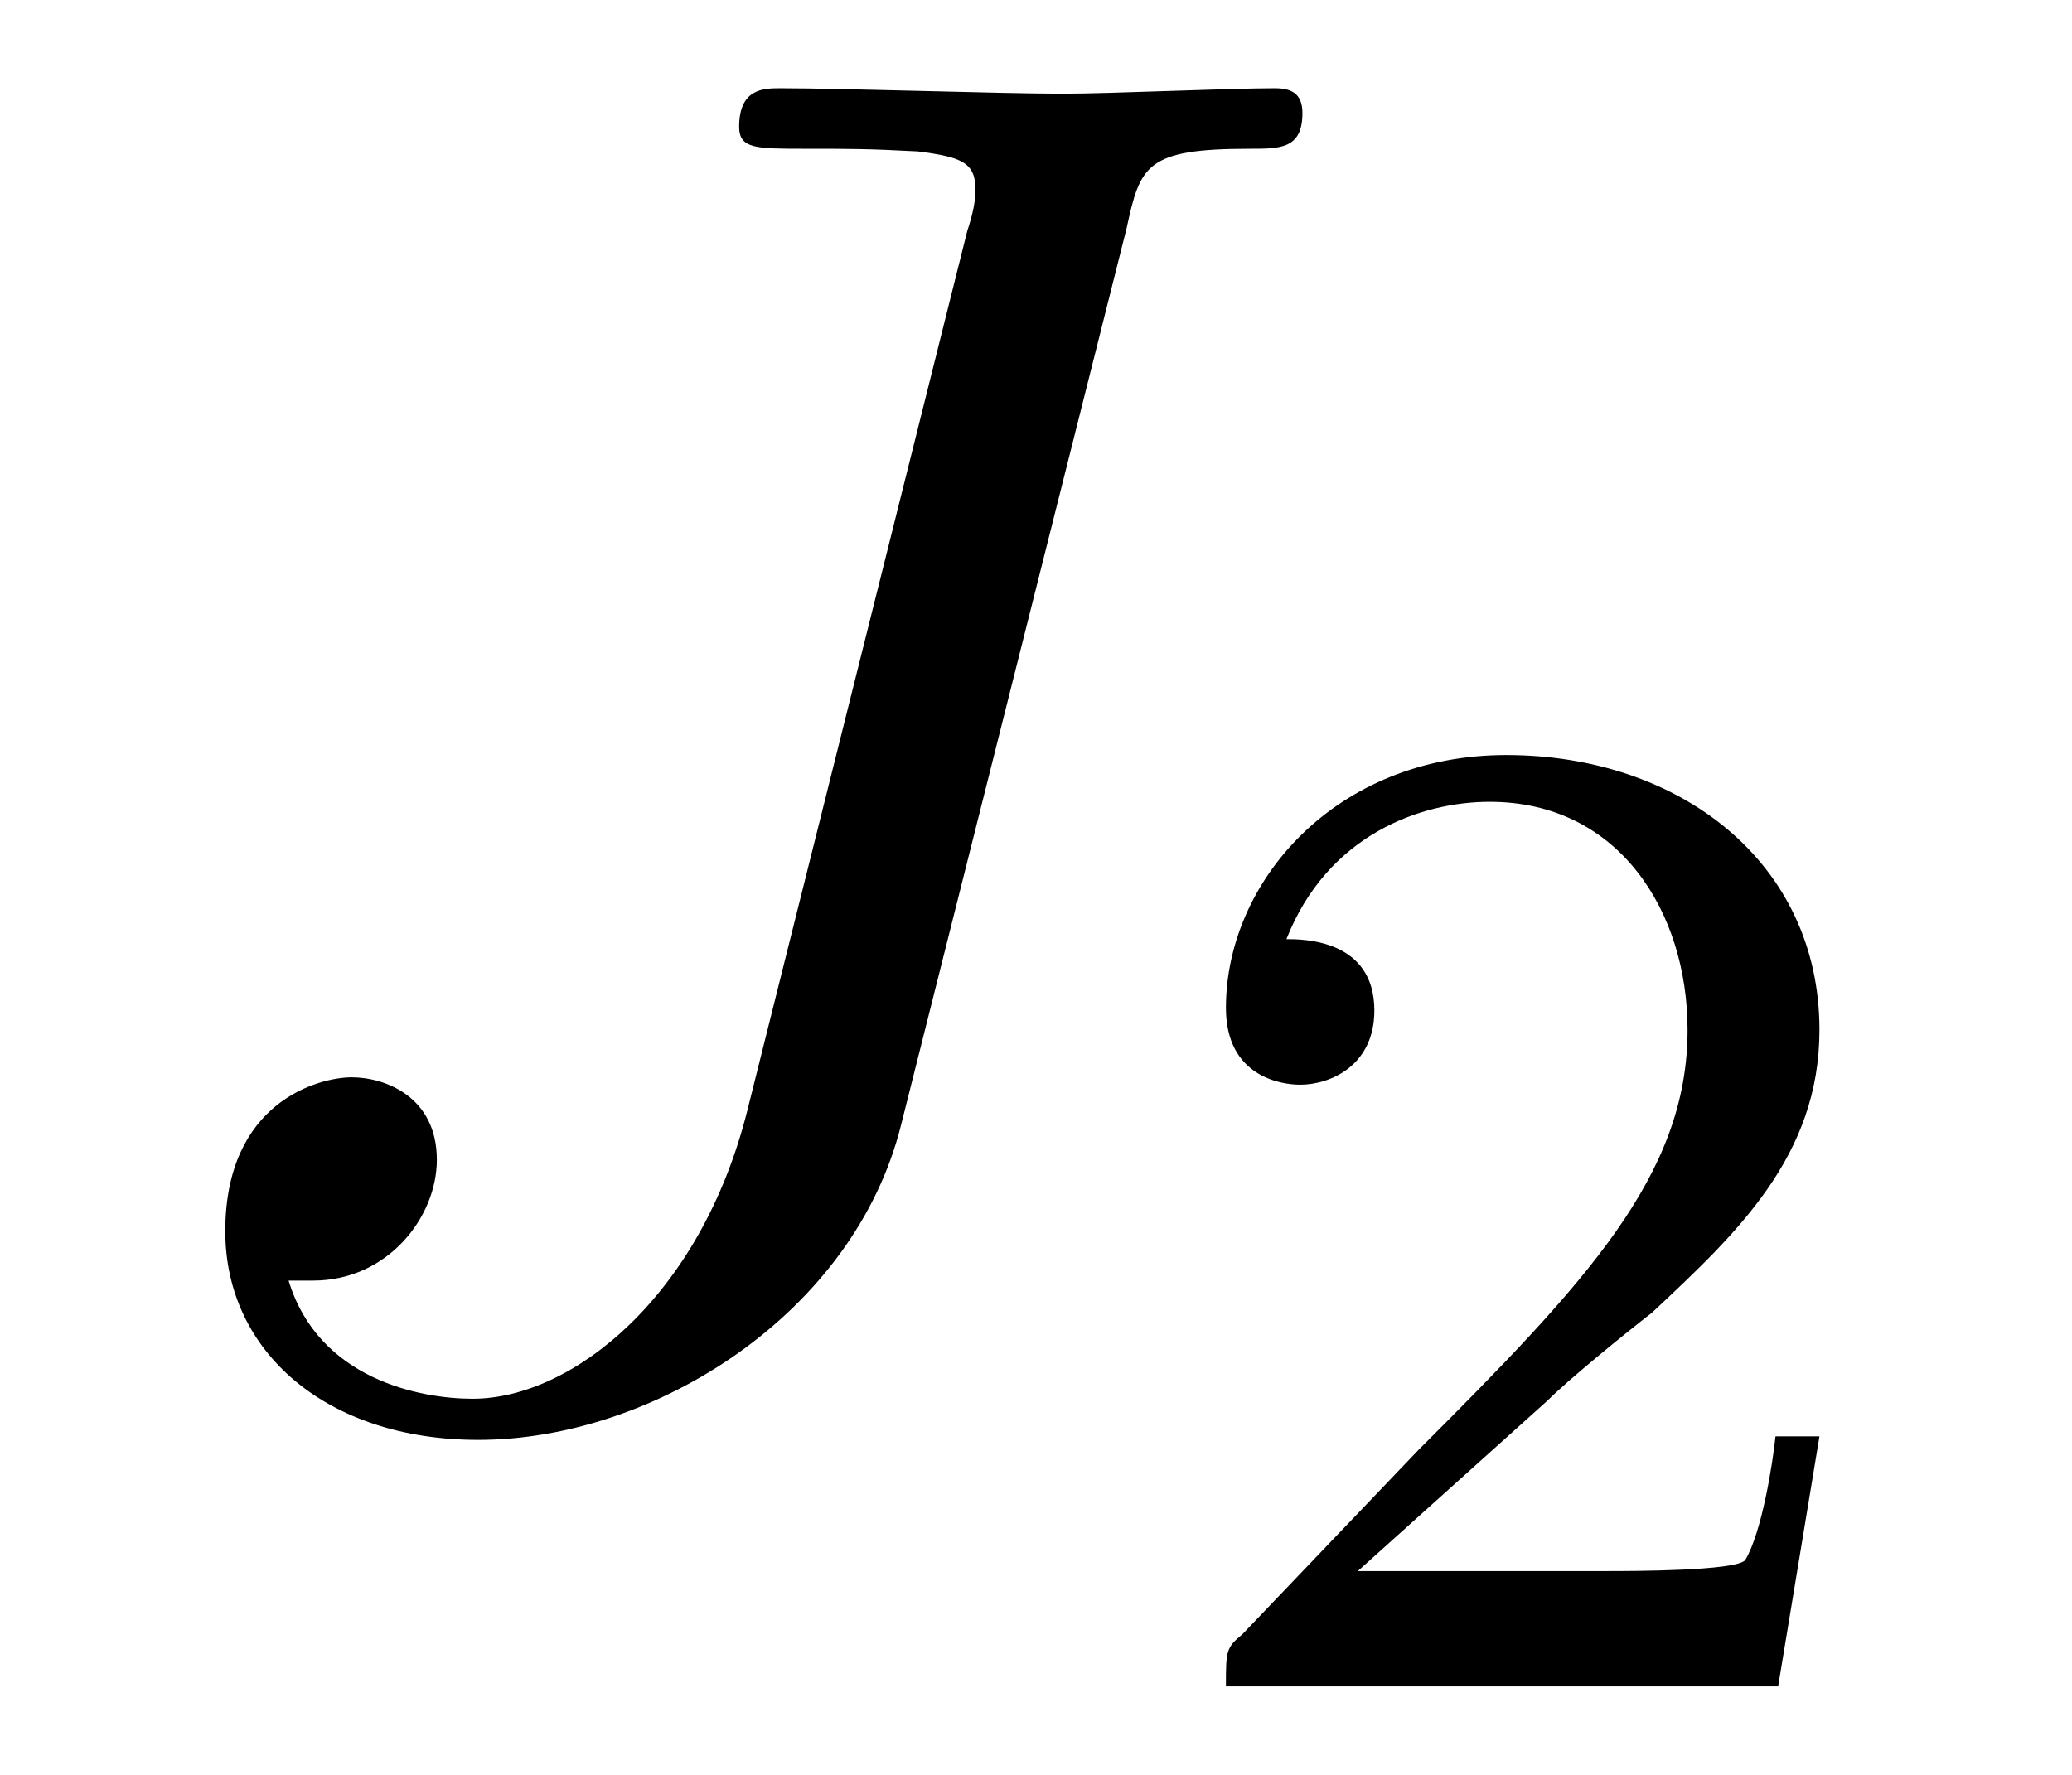
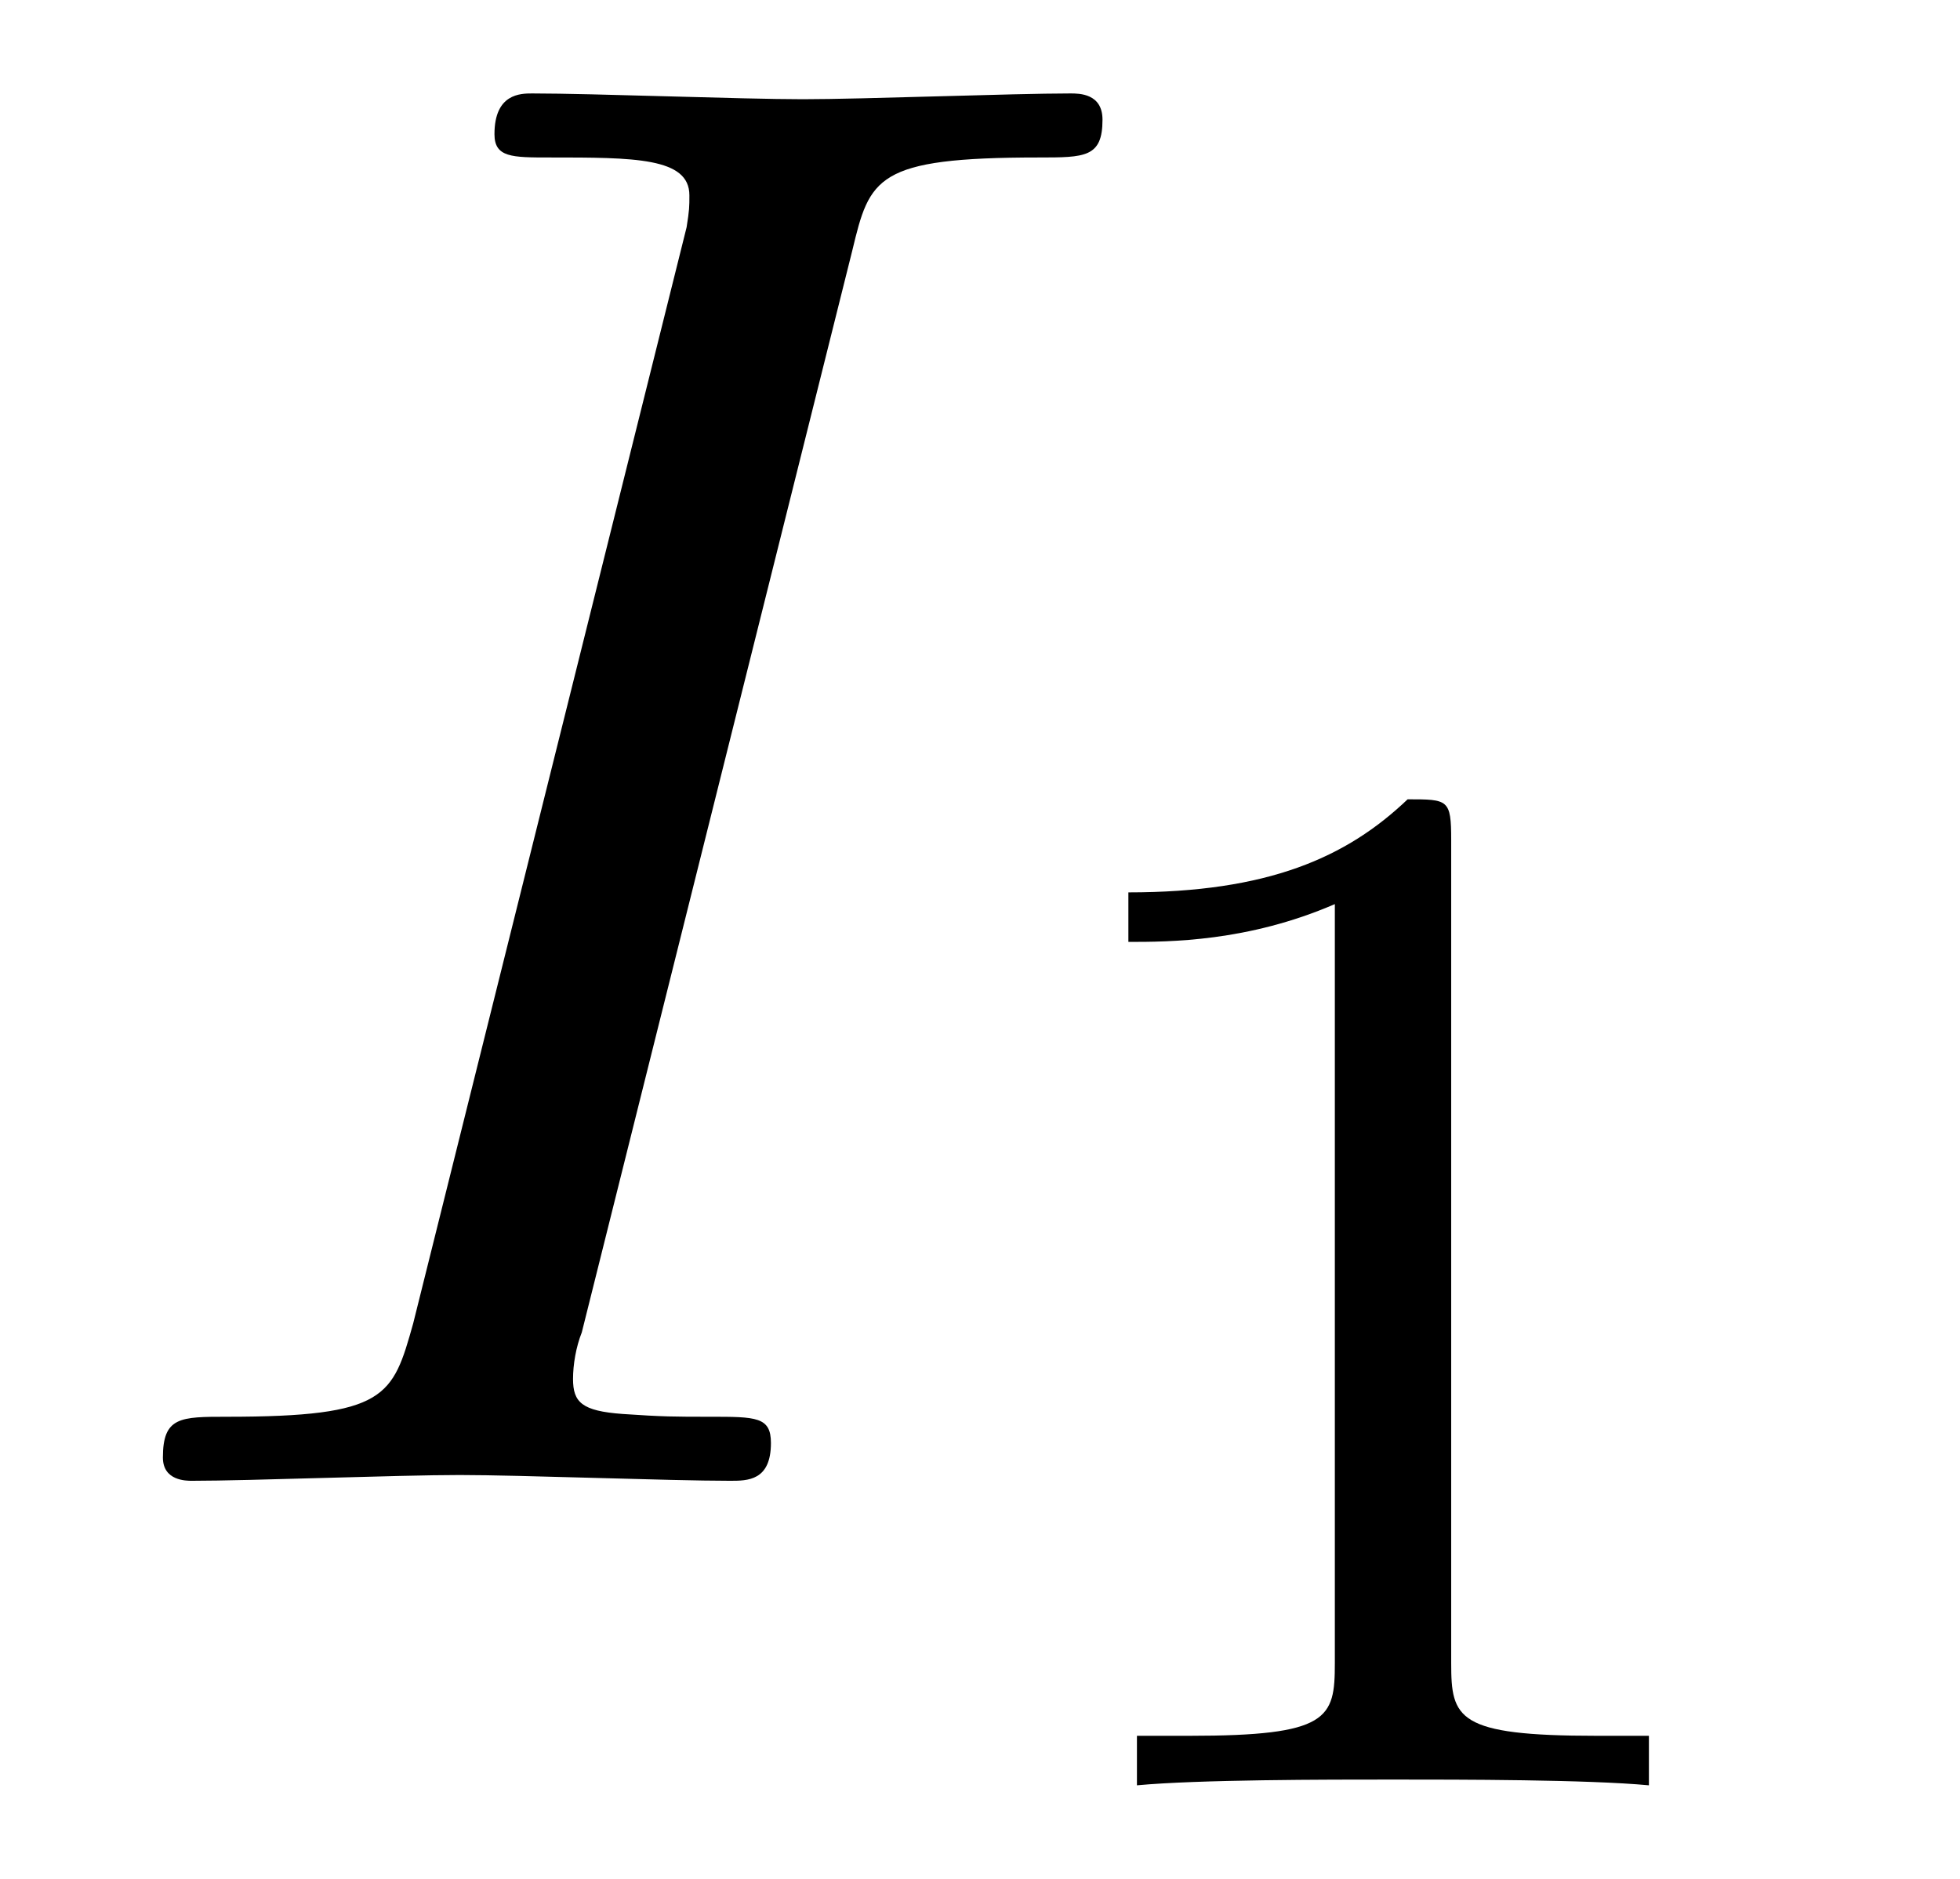
- <svg xmlns="http://www.w3.org/2000/svg" xmlns:xlink="http://www.w3.org/1999/xlink" viewBox="0 0 11.782 10.091" version="1.2">
+ <svg xmlns="http://www.w3.org/2000/svg" xmlns:xlink="http://www.w3.org/1999/xlink" viewBox="0 0 10.528 10.091" version="1.2">
  <defs>
    <g>
      <symbol overflow="visible" id="glyph0-0">
        <path style="stroke:none;" d="" />
      </symbol>
      <symbol overflow="visible" id="glyph0-1">
-         <path style="stroke:none;" d="M 5.906 -6.656 C 5.984 -7.016 6.016 -7.109 6.609 -7.109 C 6.781 -7.109 6.906 -7.109 6.906 -7.312 C 6.906 -7.422 6.844 -7.453 6.75 -7.453 C 6.484 -7.453 5.812 -7.422 5.547 -7.422 C 5.188 -7.422 4.297 -7.453 3.938 -7.453 C 3.844 -7.453 3.703 -7.453 3.703 -7.234 C 3.703 -7.109 3.797 -7.109 4.078 -7.109 C 4.328 -7.109 4.438 -7.109 4.719 -7.094 C 4.969 -7.062 5.047 -7.031 5.047 -6.875 C 5.047 -6.812 5.031 -6.734 5 -6.641 L 3.75 -1.641 C 3.484 -0.578 2.75 0 2.188 0 C 1.891 0 1.312 -0.109 1.141 -0.672 C 1.172 -0.672 1.25 -0.672 1.281 -0.672 C 1.703 -0.672 1.984 -1.031 1.984 -1.359 C 1.984 -1.719 1.688 -1.828 1.5 -1.828 C 1.312 -1.828 0.781 -1.688 0.781 -0.953 C 0.781 -0.266 1.359 0.234 2.219 0.234 C 3.219 0.234 4.359 -0.484 4.625 -1.562 Z M 5.906 -6.656 " />
+         <path style="stroke:none;" d="M 4.078 -6.609 C 4.172 -7 4.203 -7.109 5.078 -7.109 C 5.328 -7.109 5.422 -7.109 5.422 -7.312 C 5.422 -7.453 5.297 -7.453 5.25 -7.453 C 4.938 -7.453 4.141 -7.422 3.812 -7.422 C 3.484 -7.422 2.688 -7.453 2.359 -7.453 C 2.297 -7.453 2.156 -7.453 2.156 -7.234 C 2.156 -7.109 2.25 -7.109 2.453 -7.109 C 2.906 -7.109 3.203 -7.109 3.203 -6.906 C 3.203 -6.844 3.203 -6.828 3.188 -6.734 L 1.719 -0.844 C 1.609 -0.453 1.578 -0.344 0.719 -0.344 C 0.469 -0.344 0.375 -0.344 0.375 -0.125 C 0.375 0 0.5 0 0.531 0 C 0.844 0 1.641 -0.031 1.969 -0.031 C 2.297 -0.031 3.094 0 3.422 0 C 3.516 0 3.641 0 3.641 -0.203 C 3.641 -0.344 3.562 -0.344 3.312 -0.344 C 3.125 -0.344 3.062 -0.344 2.844 -0.359 C 2.625 -0.375 2.578 -0.422 2.578 -0.547 C 2.578 -0.625 2.594 -0.719 2.625 -0.797 Z M 4.078 -6.609 " />
      </symbol>
      <symbol overflow="visible" id="glyph1-0">
        <path style="stroke:none;" d="" />
      </symbol>
      <symbol overflow="visible" id="glyph1-1">
-         <path style="stroke:none;" d="M 2.25 -1.625 C 2.375 -1.75 2.703 -2.016 2.844 -2.125 C 3.328 -2.578 3.797 -3.016 3.797 -3.734 C 3.797 -4.688 3 -5.297 2.016 -5.297 C 1.047 -5.297 0.422 -4.578 0.422 -3.859 C 0.422 -3.469 0.734 -3.422 0.844 -3.422 C 1.016 -3.422 1.266 -3.531 1.266 -3.844 C 1.266 -4.25 0.859 -4.25 0.766 -4.25 C 1 -4.844 1.531 -5.031 1.922 -5.031 C 2.656 -5.031 3.047 -4.406 3.047 -3.734 C 3.047 -2.906 2.469 -2.297 1.516 -1.344 L 0.516 -0.297 C 0.422 -0.219 0.422 -0.203 0.422 0 L 3.562 0 L 3.797 -1.422 L 3.547 -1.422 C 3.531 -1.266 3.469 -0.875 3.375 -0.719 C 3.328 -0.656 2.719 -0.656 2.594 -0.656 L 1.172 -0.656 Z M 2.25 -1.625 " />
+         <path style="stroke:none;" d="M 2.5 -5.078 C 2.5 -5.297 2.484 -5.297 2.266 -5.297 C 1.938 -4.984 1.516 -4.797 0.766 -4.797 L 0.766 -4.531 C 0.984 -4.531 1.406 -4.531 1.875 -4.734 L 1.875 -0.656 C 1.875 -0.359 1.844 -0.266 1.094 -0.266 L 0.812 -0.266 L 0.812 0 C 1.141 -0.031 1.828 -0.031 2.188 -0.031 C 2.547 -0.031 3.234 -0.031 3.562 0 L 3.562 -0.266 L 3.281 -0.266 C 2.531 -0.266 2.5 -0.359 2.5 -0.656 Z M 2.5 -5.078 " />
      </symbol>
    </g>
  </defs>
  <g id="surface1">
    <g style="fill:rgb(0%,0%,0%);fill-opacity:1;">
      <use xlink:href="#glyph0-1" x="0.5" y="7.955" />
    </g>
    <g style="fill:rgb(0%,0%,0%);fill-opacity:1;">
-       <use xlink:href="#glyph1-1" x="6.549" y="9.591" />
+       <use xlink:href="#glyph1-1" x="5.295" y="9.591" />
    </g>
  </g>
</svg>
